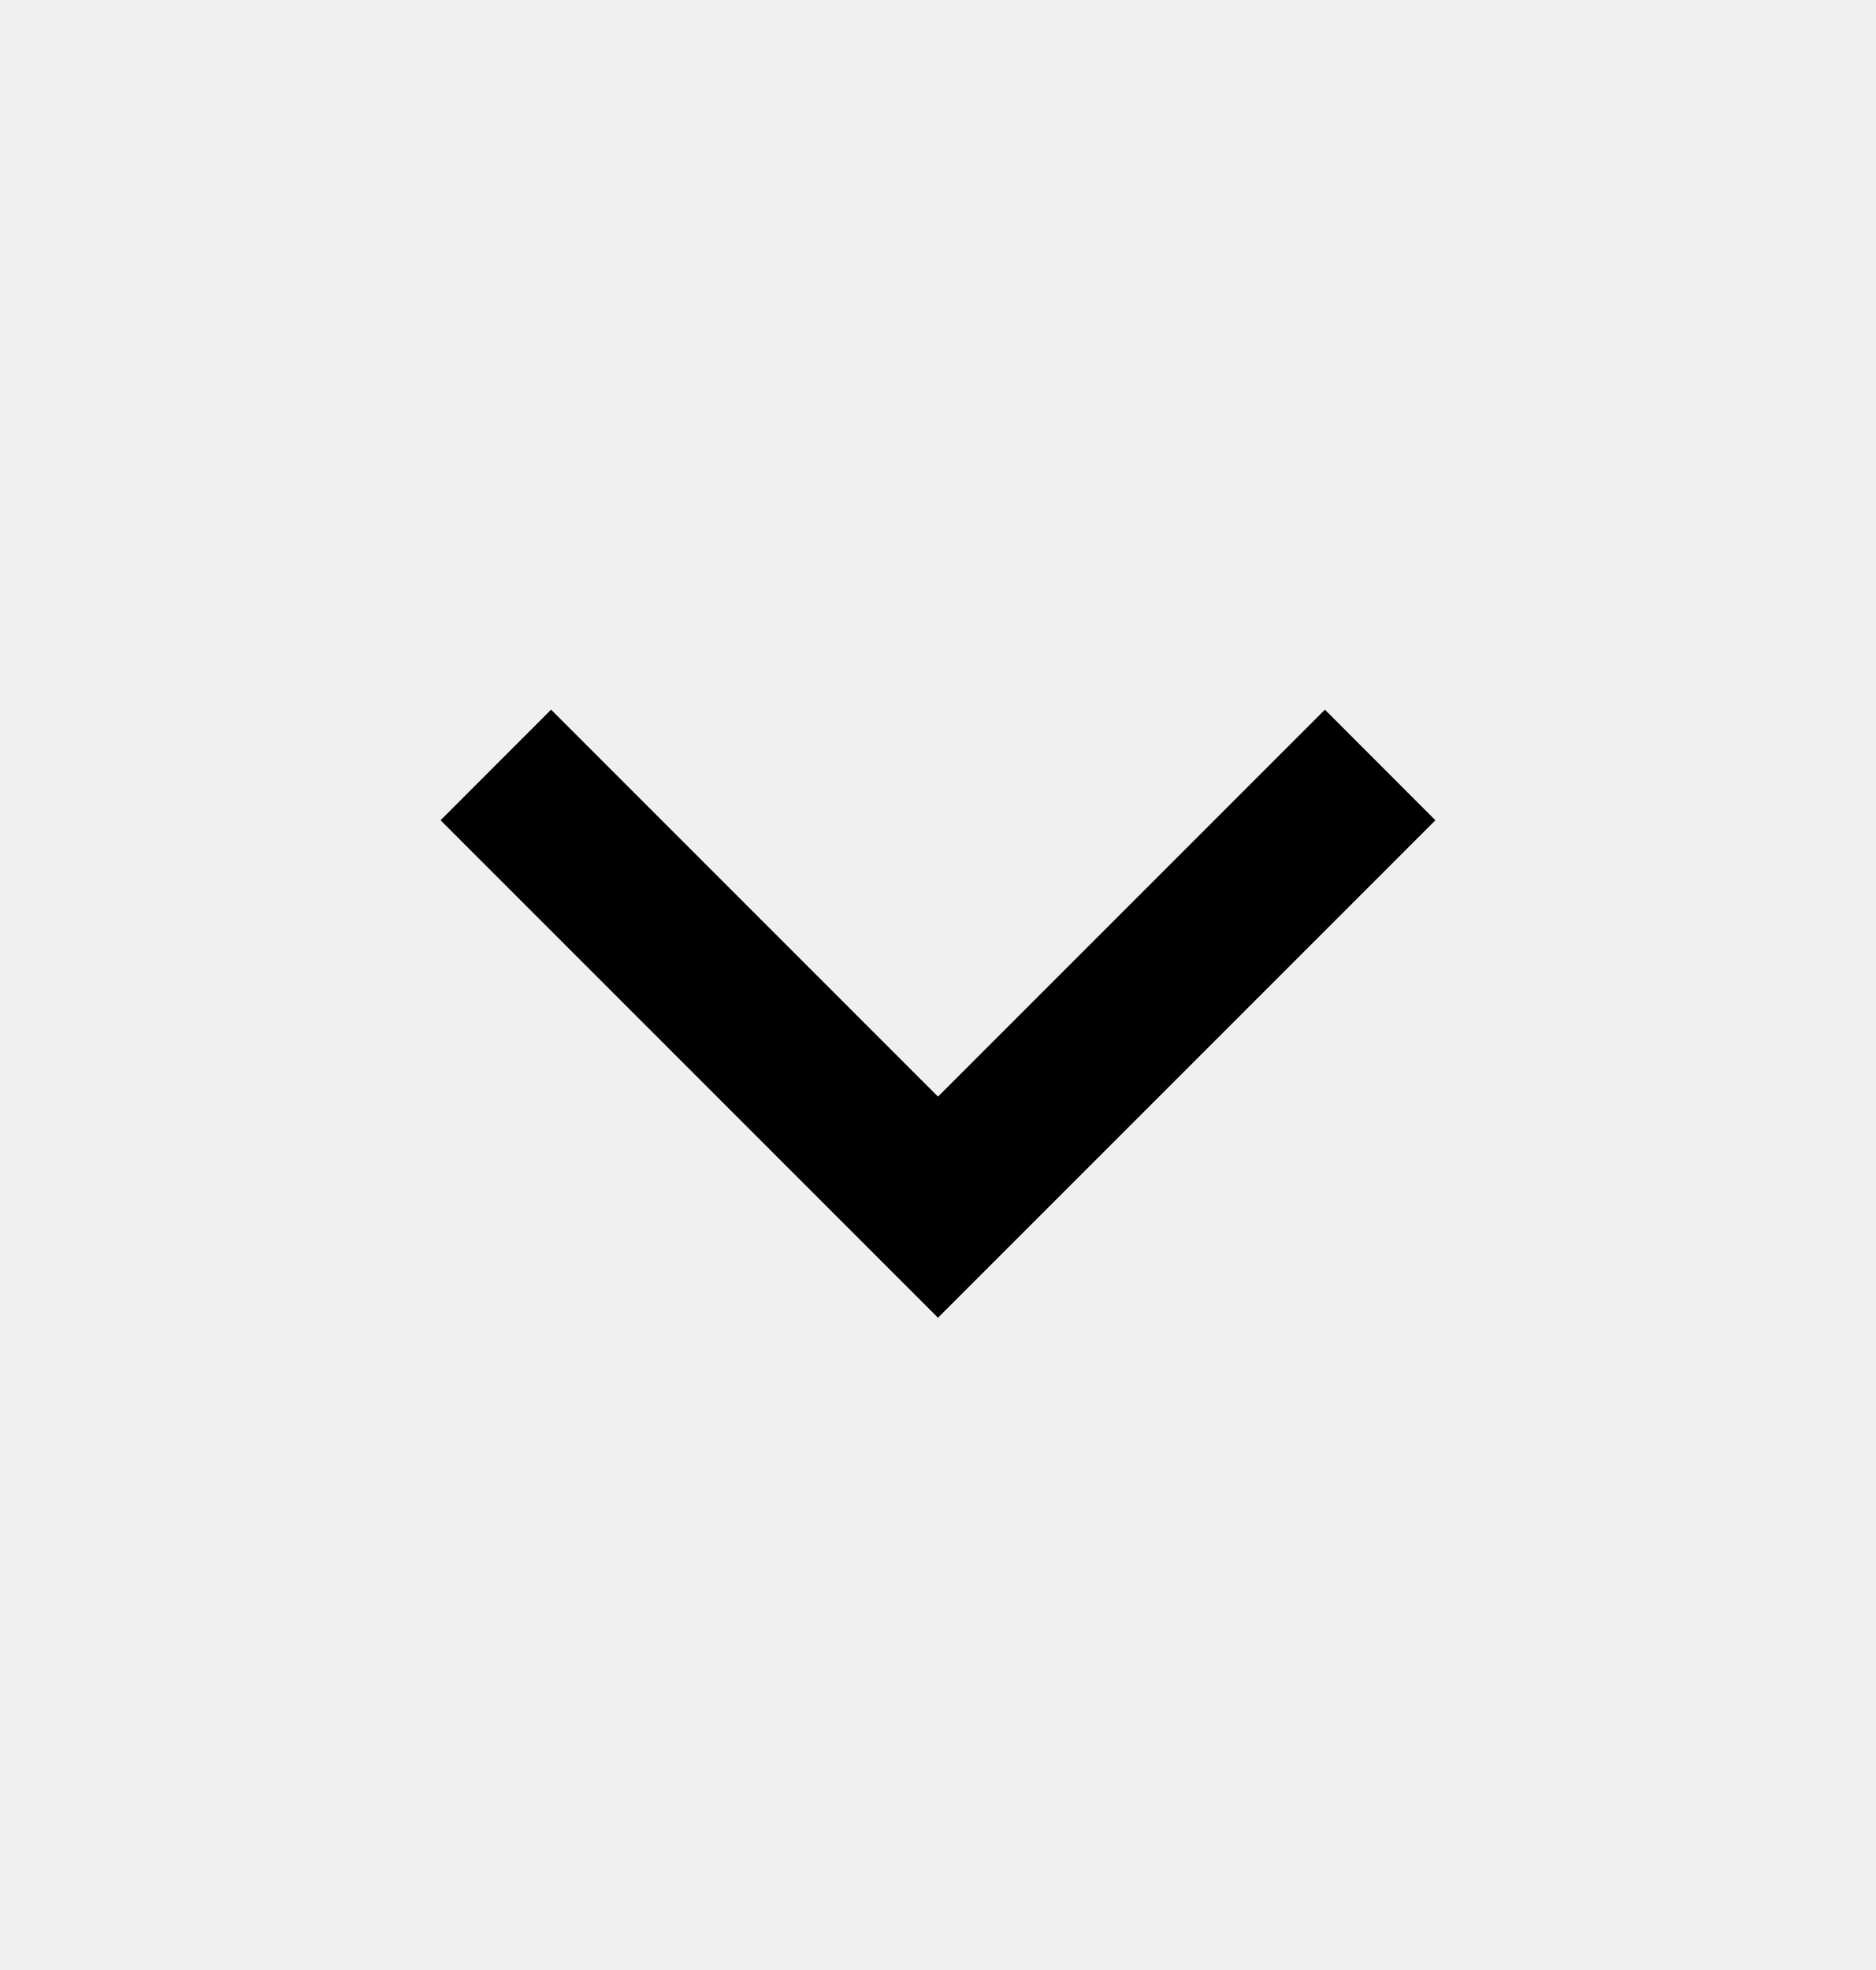
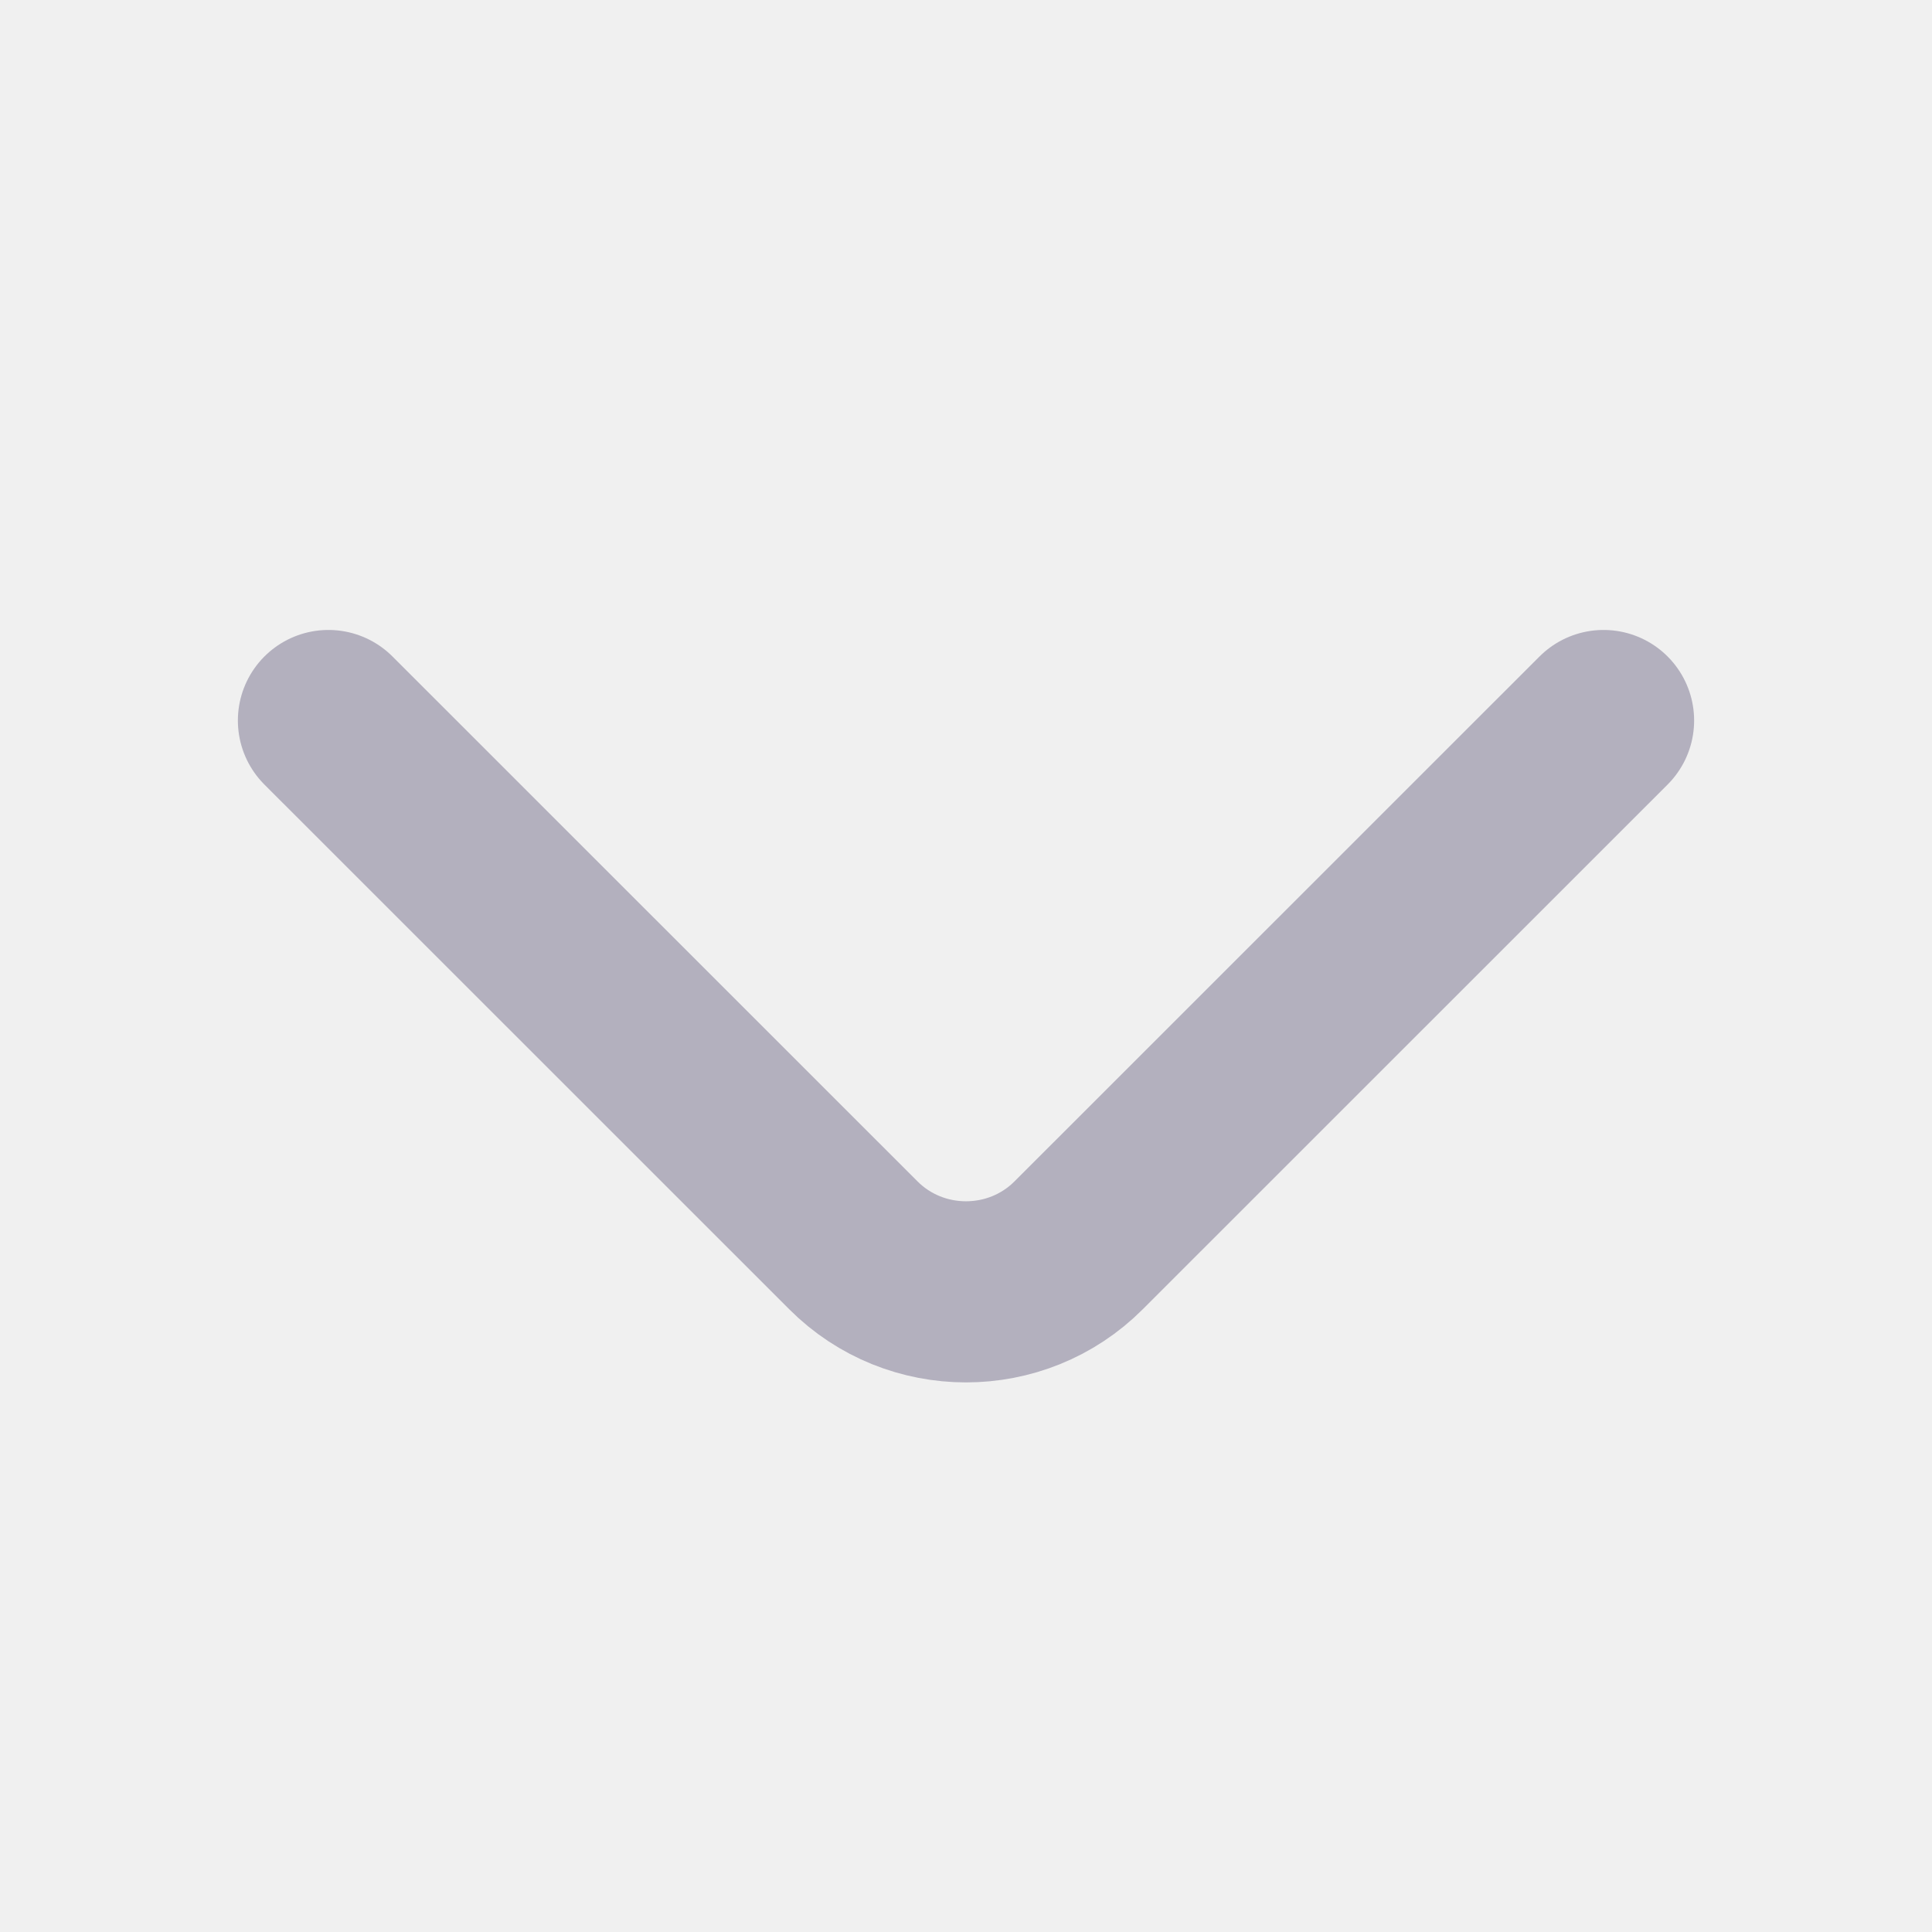
- <svg xmlns="http://www.w3.org/2000/svg" width="20" height="21" viewBox="0 0 20 21" fill="none">
-   <g clip-path="url(#clip0_404_204)">
-     <path d="M10 11.69L14.125 7.565L15.303 8.744L10 14.047L4.697 8.744L5.875 7.565L10 11.69Z" fill="currentColor" />
-   </g>
-   <defs>
-     <clipPath id="clip0_404_204">
-       <rect width="20" height="20" fill="white" transform="translate(0 0.713867)" />
-     </clipPath>
-   </defs>
+ <svg xmlns="http://www.w3.org/2000/svg" width="16" height="16" viewBox="0 0 16 16" fill="none">
+   <path d="M13.28 5.967L8.933 10.313C8.42 10.827 7.58 10.827 7.067 10.313L2.72 5.967" stroke="#B3B0BE" stroke-width="1.5" stroke-miterlimit="10" stroke-linecap="round" stroke-linejoin="round" />
</svg>
